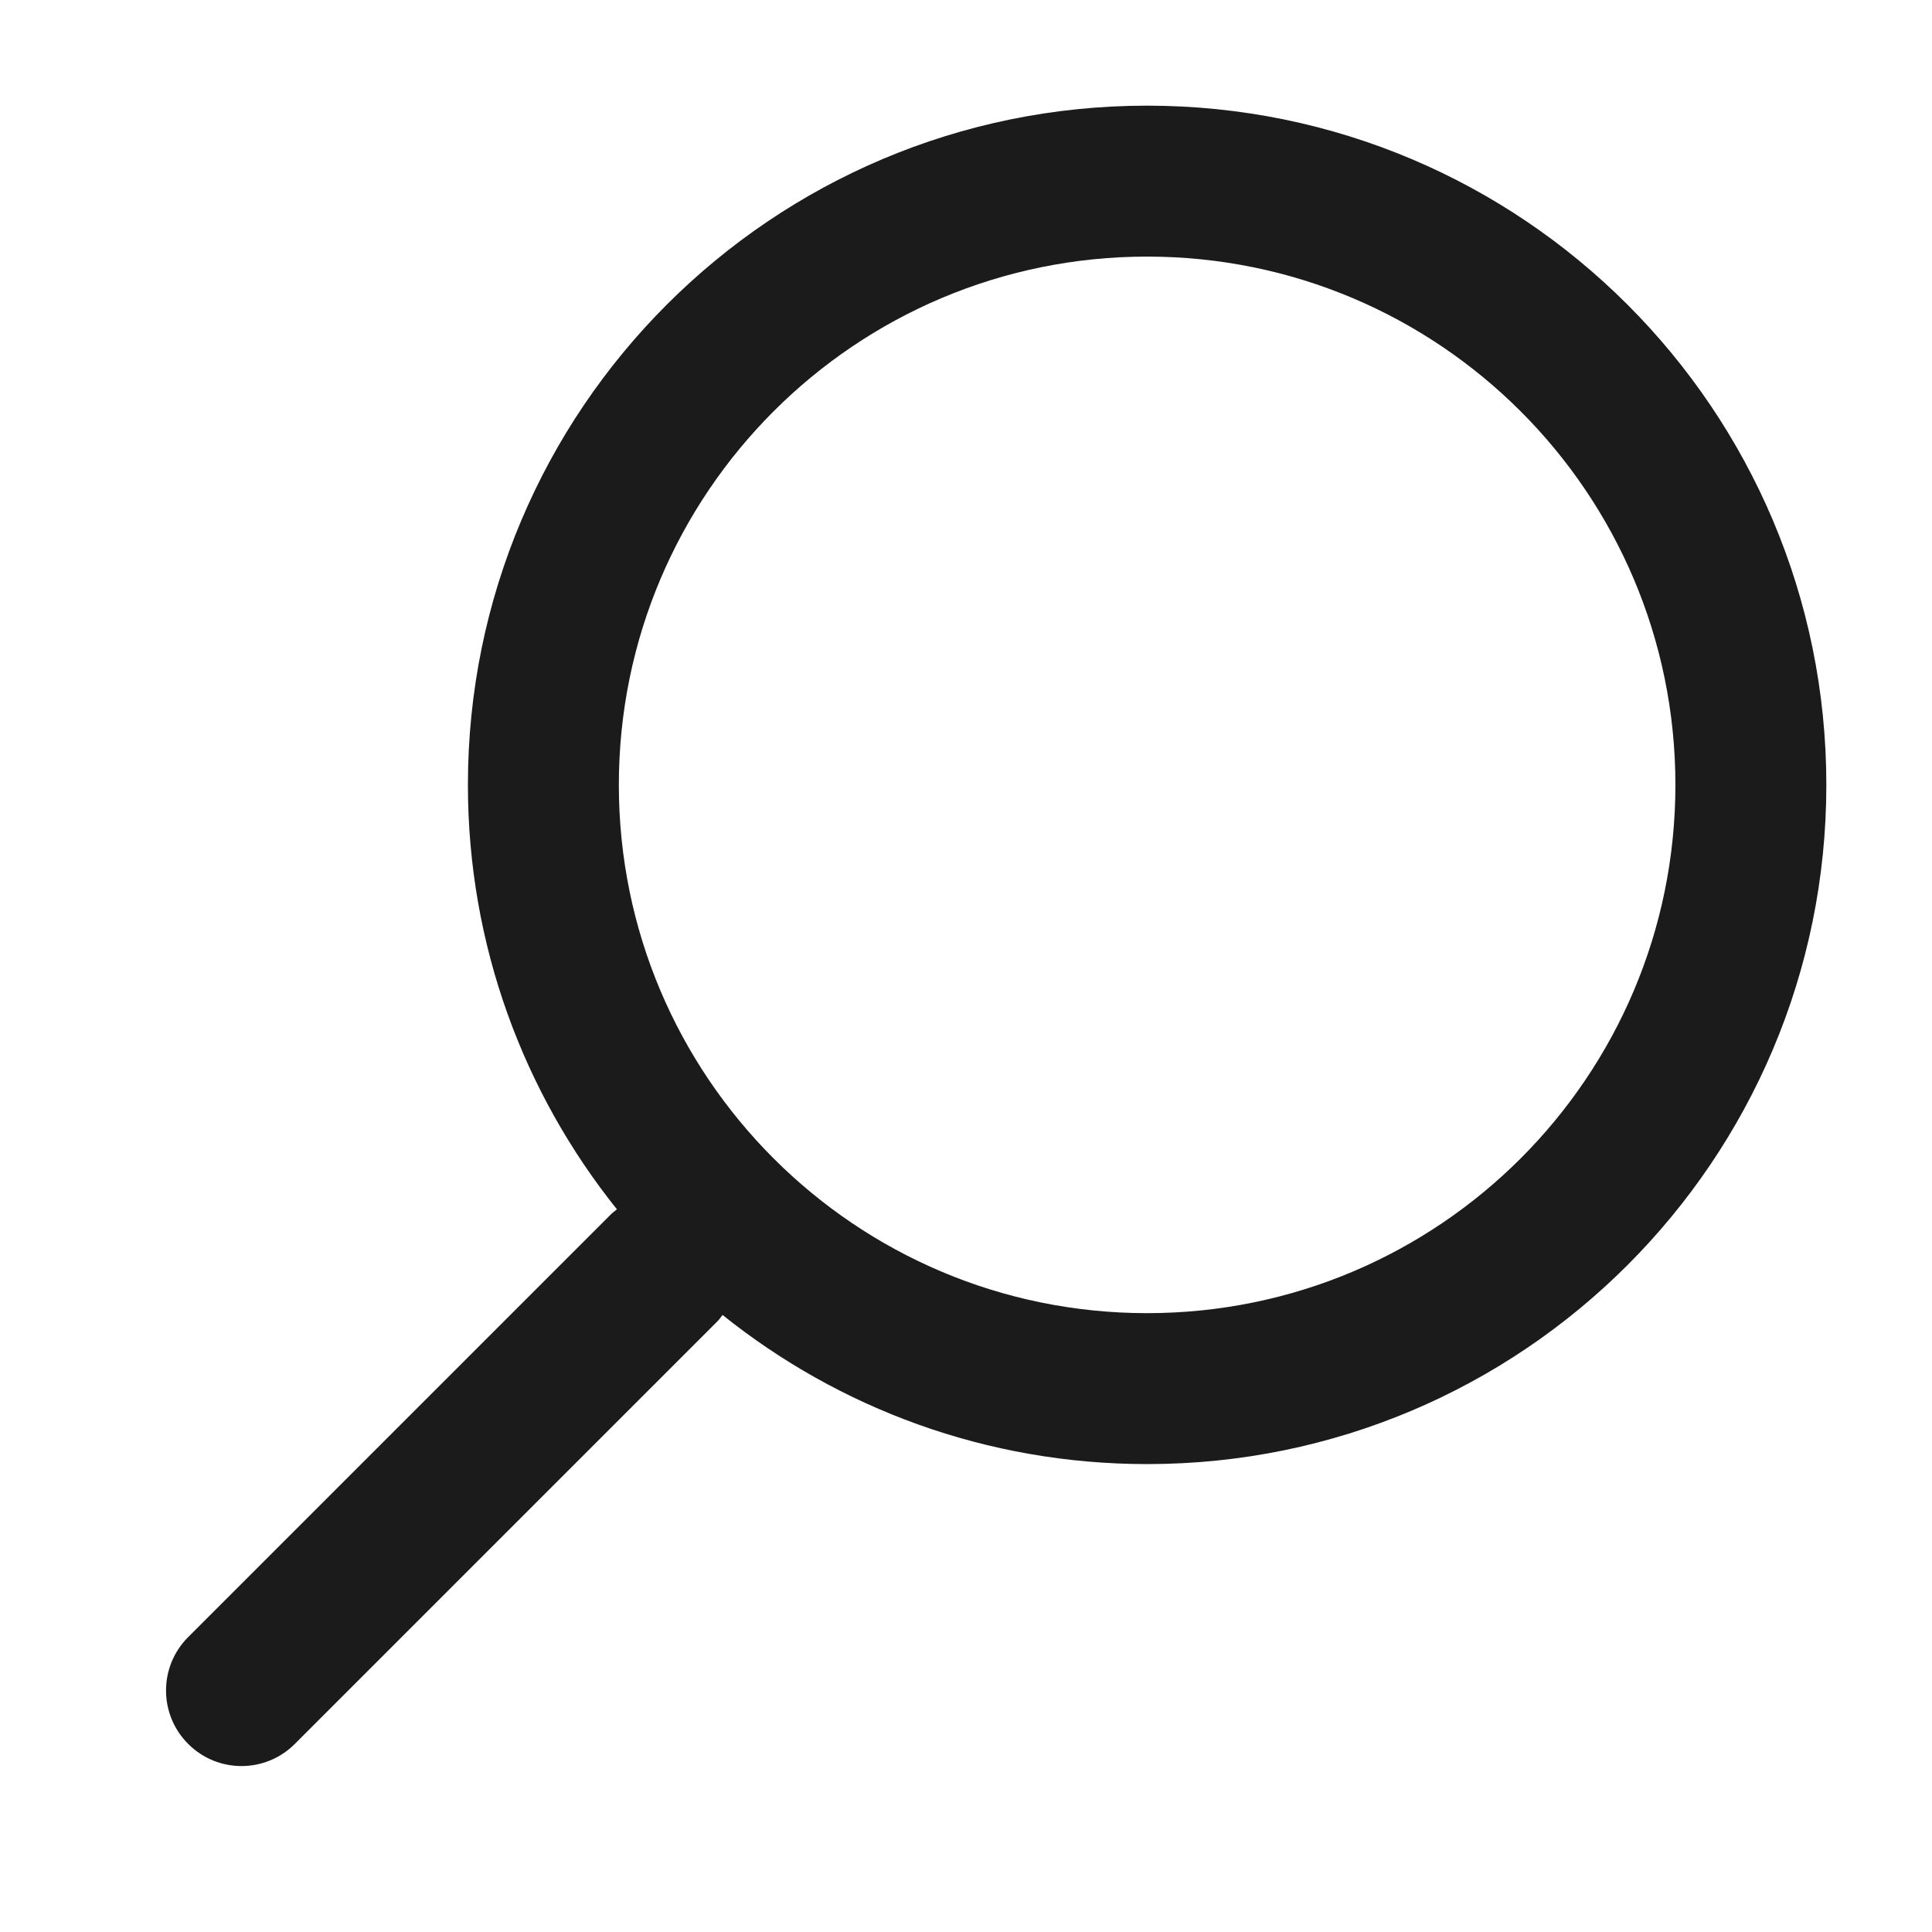
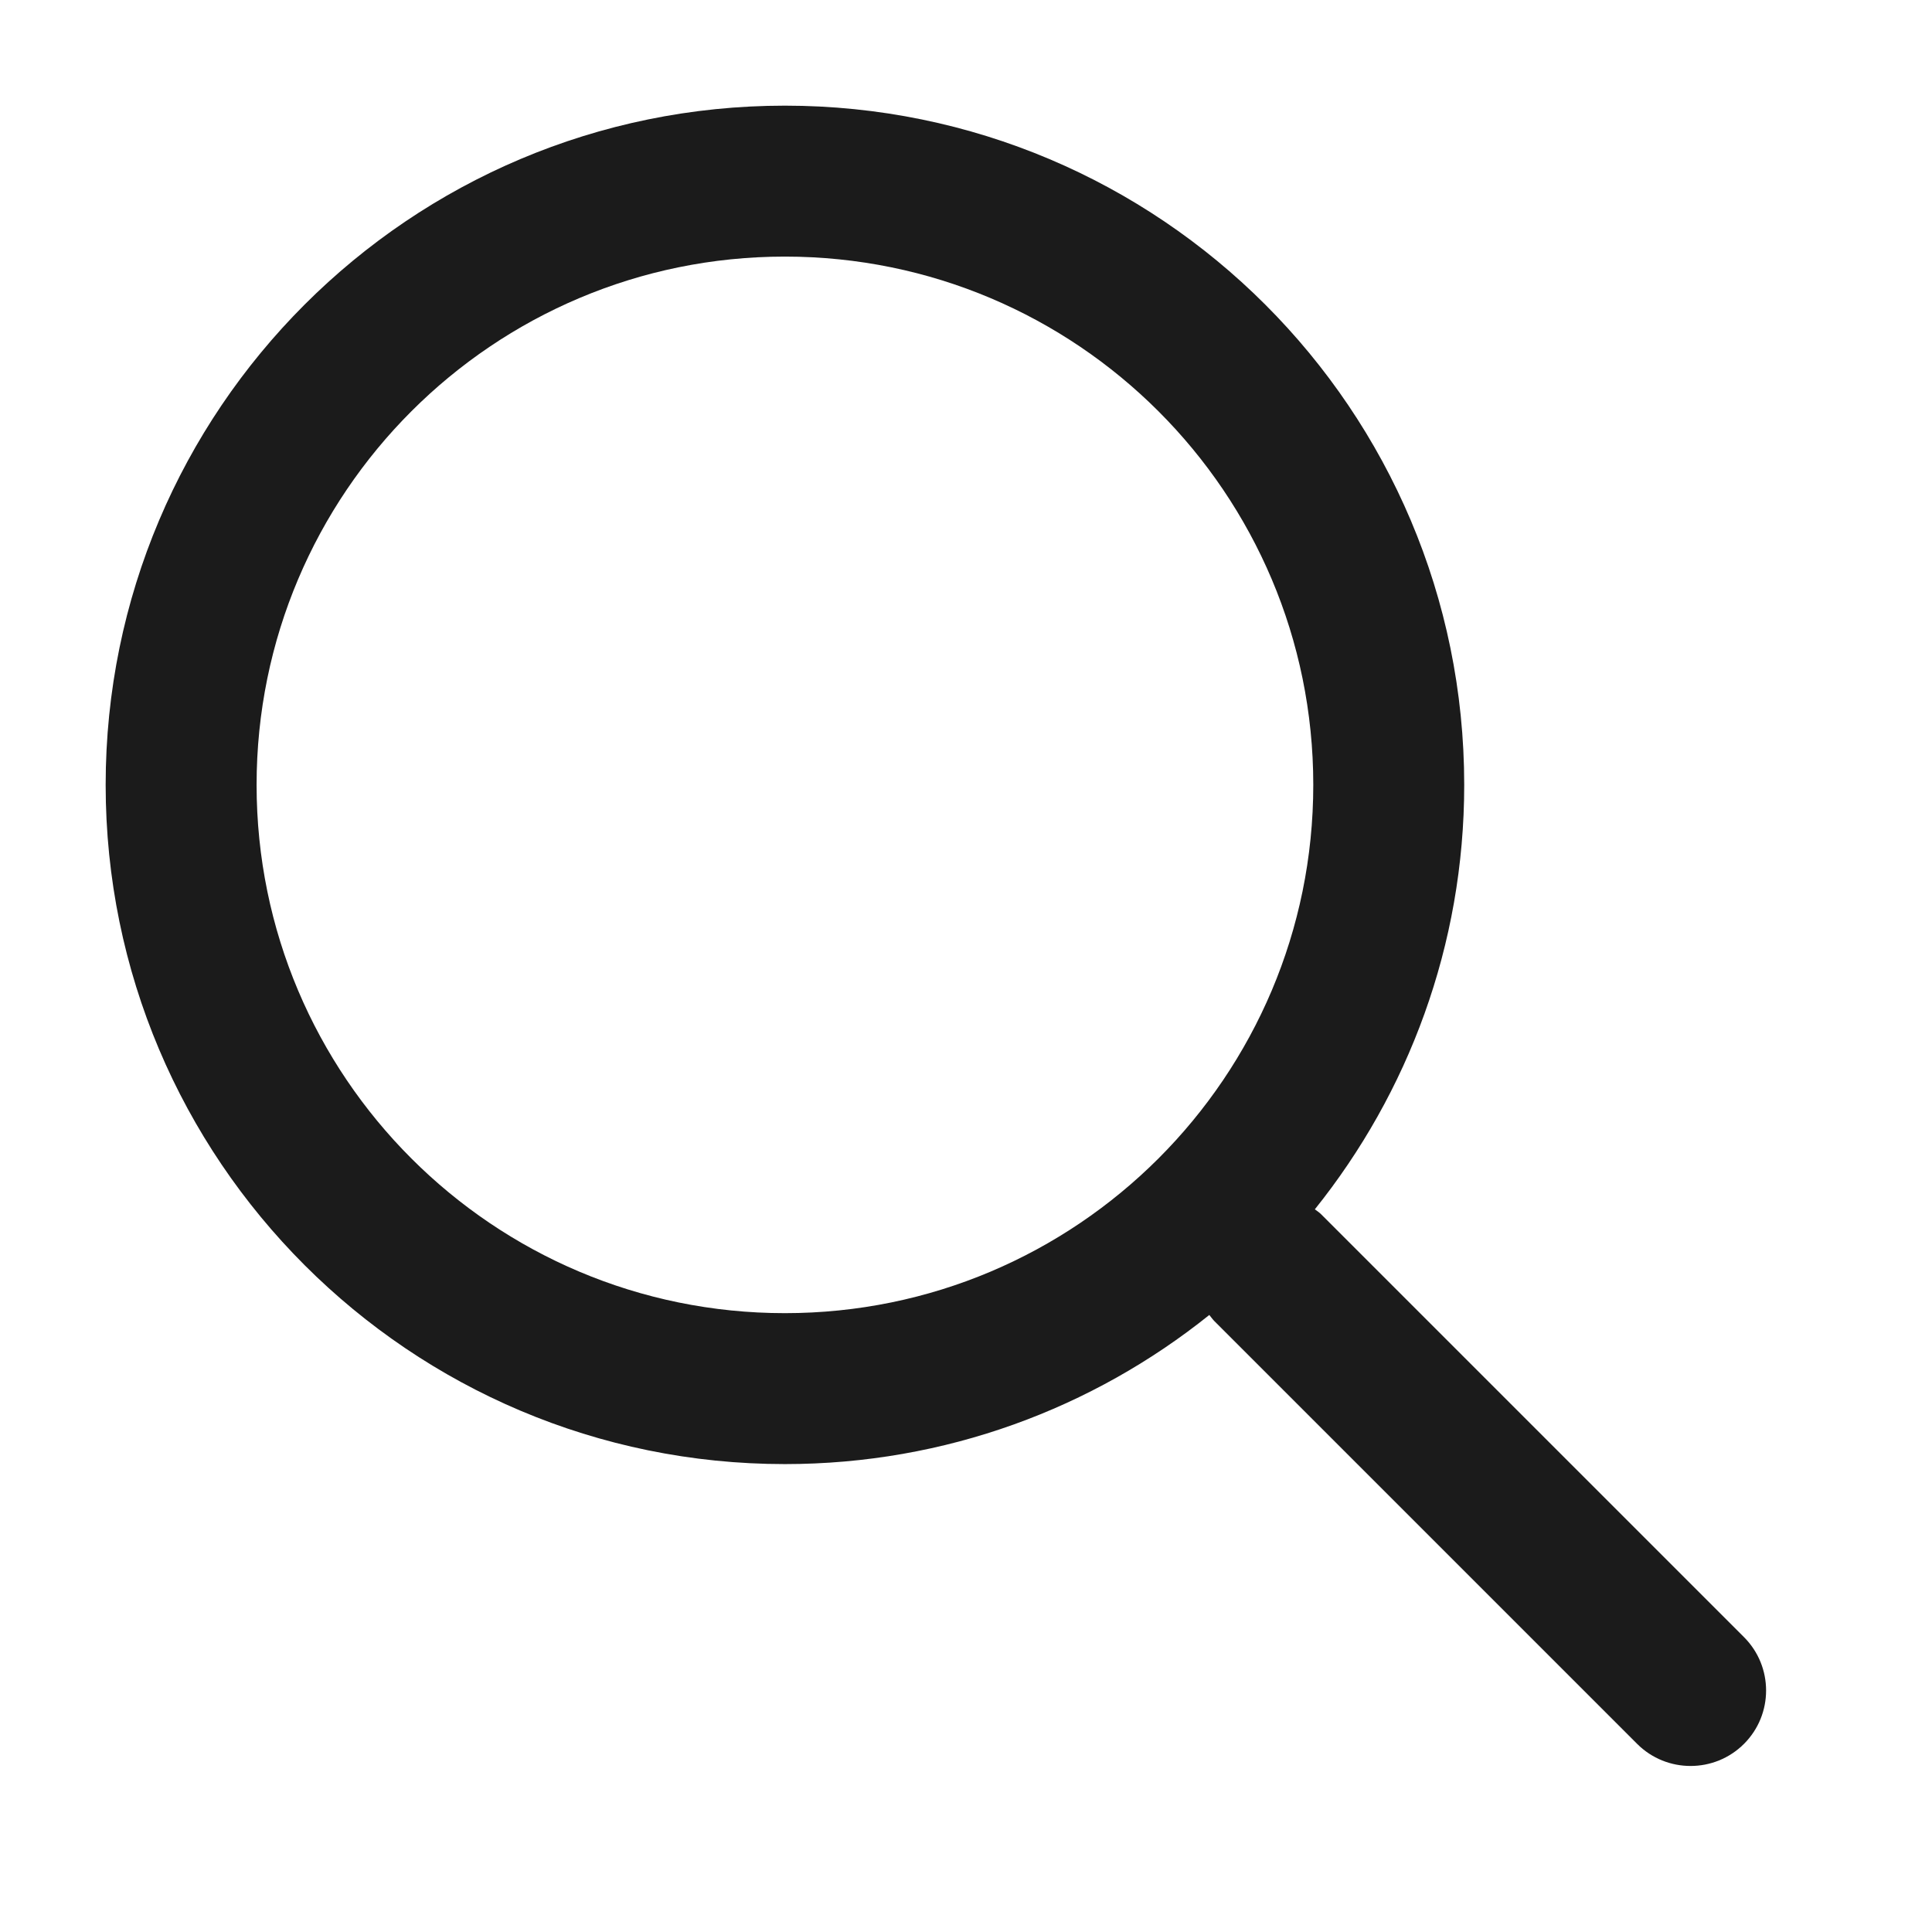
<svg xmlns="http://www.w3.org/2000/svg" width="16" height="16" viewBox="0 0 16 16" fill="none">
-   <path d="M9.5 0.875C12.607 0.875 15.125 3.393 15.125 6.5C15.125 9.607 12.607 12.125 9.5 12.125C8.169 12.125 6.947 11.662 5.984 10.89C5.97 10.907 5.958 10.926 5.942 10.942L2.442 14.442C2.198 14.687 1.802 14.687 1.558 14.442C1.314 14.198 1.314 13.802 1.558 13.558L5.058 10.058C5.074 10.042 5.092 10.029 5.109 10.015C4.338 9.052 3.875 7.83 3.875 6.5C3.875 3.393 6.393 0.875 9.5 0.875ZM9.5 2.125C7.084 2.125 5.125 4.084 5.125 6.5C5.125 8.916 7.084 10.875 9.5 10.875C11.916 10.875 13.875 8.916 13.875 6.5C13.875 4.084 11.916 2.125 9.5 2.125Z" fill="#1B1B1B" />
+   <path d="M6.5 0.875C9.607 0.875 12.126 3.393 12.126 6.5C12.126 7.83 11.661 9.052 10.889 10.015C10.907 10.029 10.927 10.041 10.943 10.058L14.443 13.558C14.687 13.802 14.687 14.198 14.443 14.442C14.199 14.686 13.802 14.686 13.558 14.442L10.058 10.942C10.042 10.926 10.029 10.907 10.015 10.89C9.052 11.662 7.831 12.125 6.5 12.125C3.394 12.125 0.875 9.607 0.875 6.5C0.875 3.393 3.394 0.875 6.5 0.875ZM6.5 2.125C4.084 2.125 2.125 4.084 2.125 6.5C2.125 8.916 4.084 10.875 6.5 10.875C8.917 10.875 10.876 8.916 10.876 6.5C10.876 4.084 8.917 2.125 6.5 2.125Z" fill="#1B1B1B" />
</svg>
